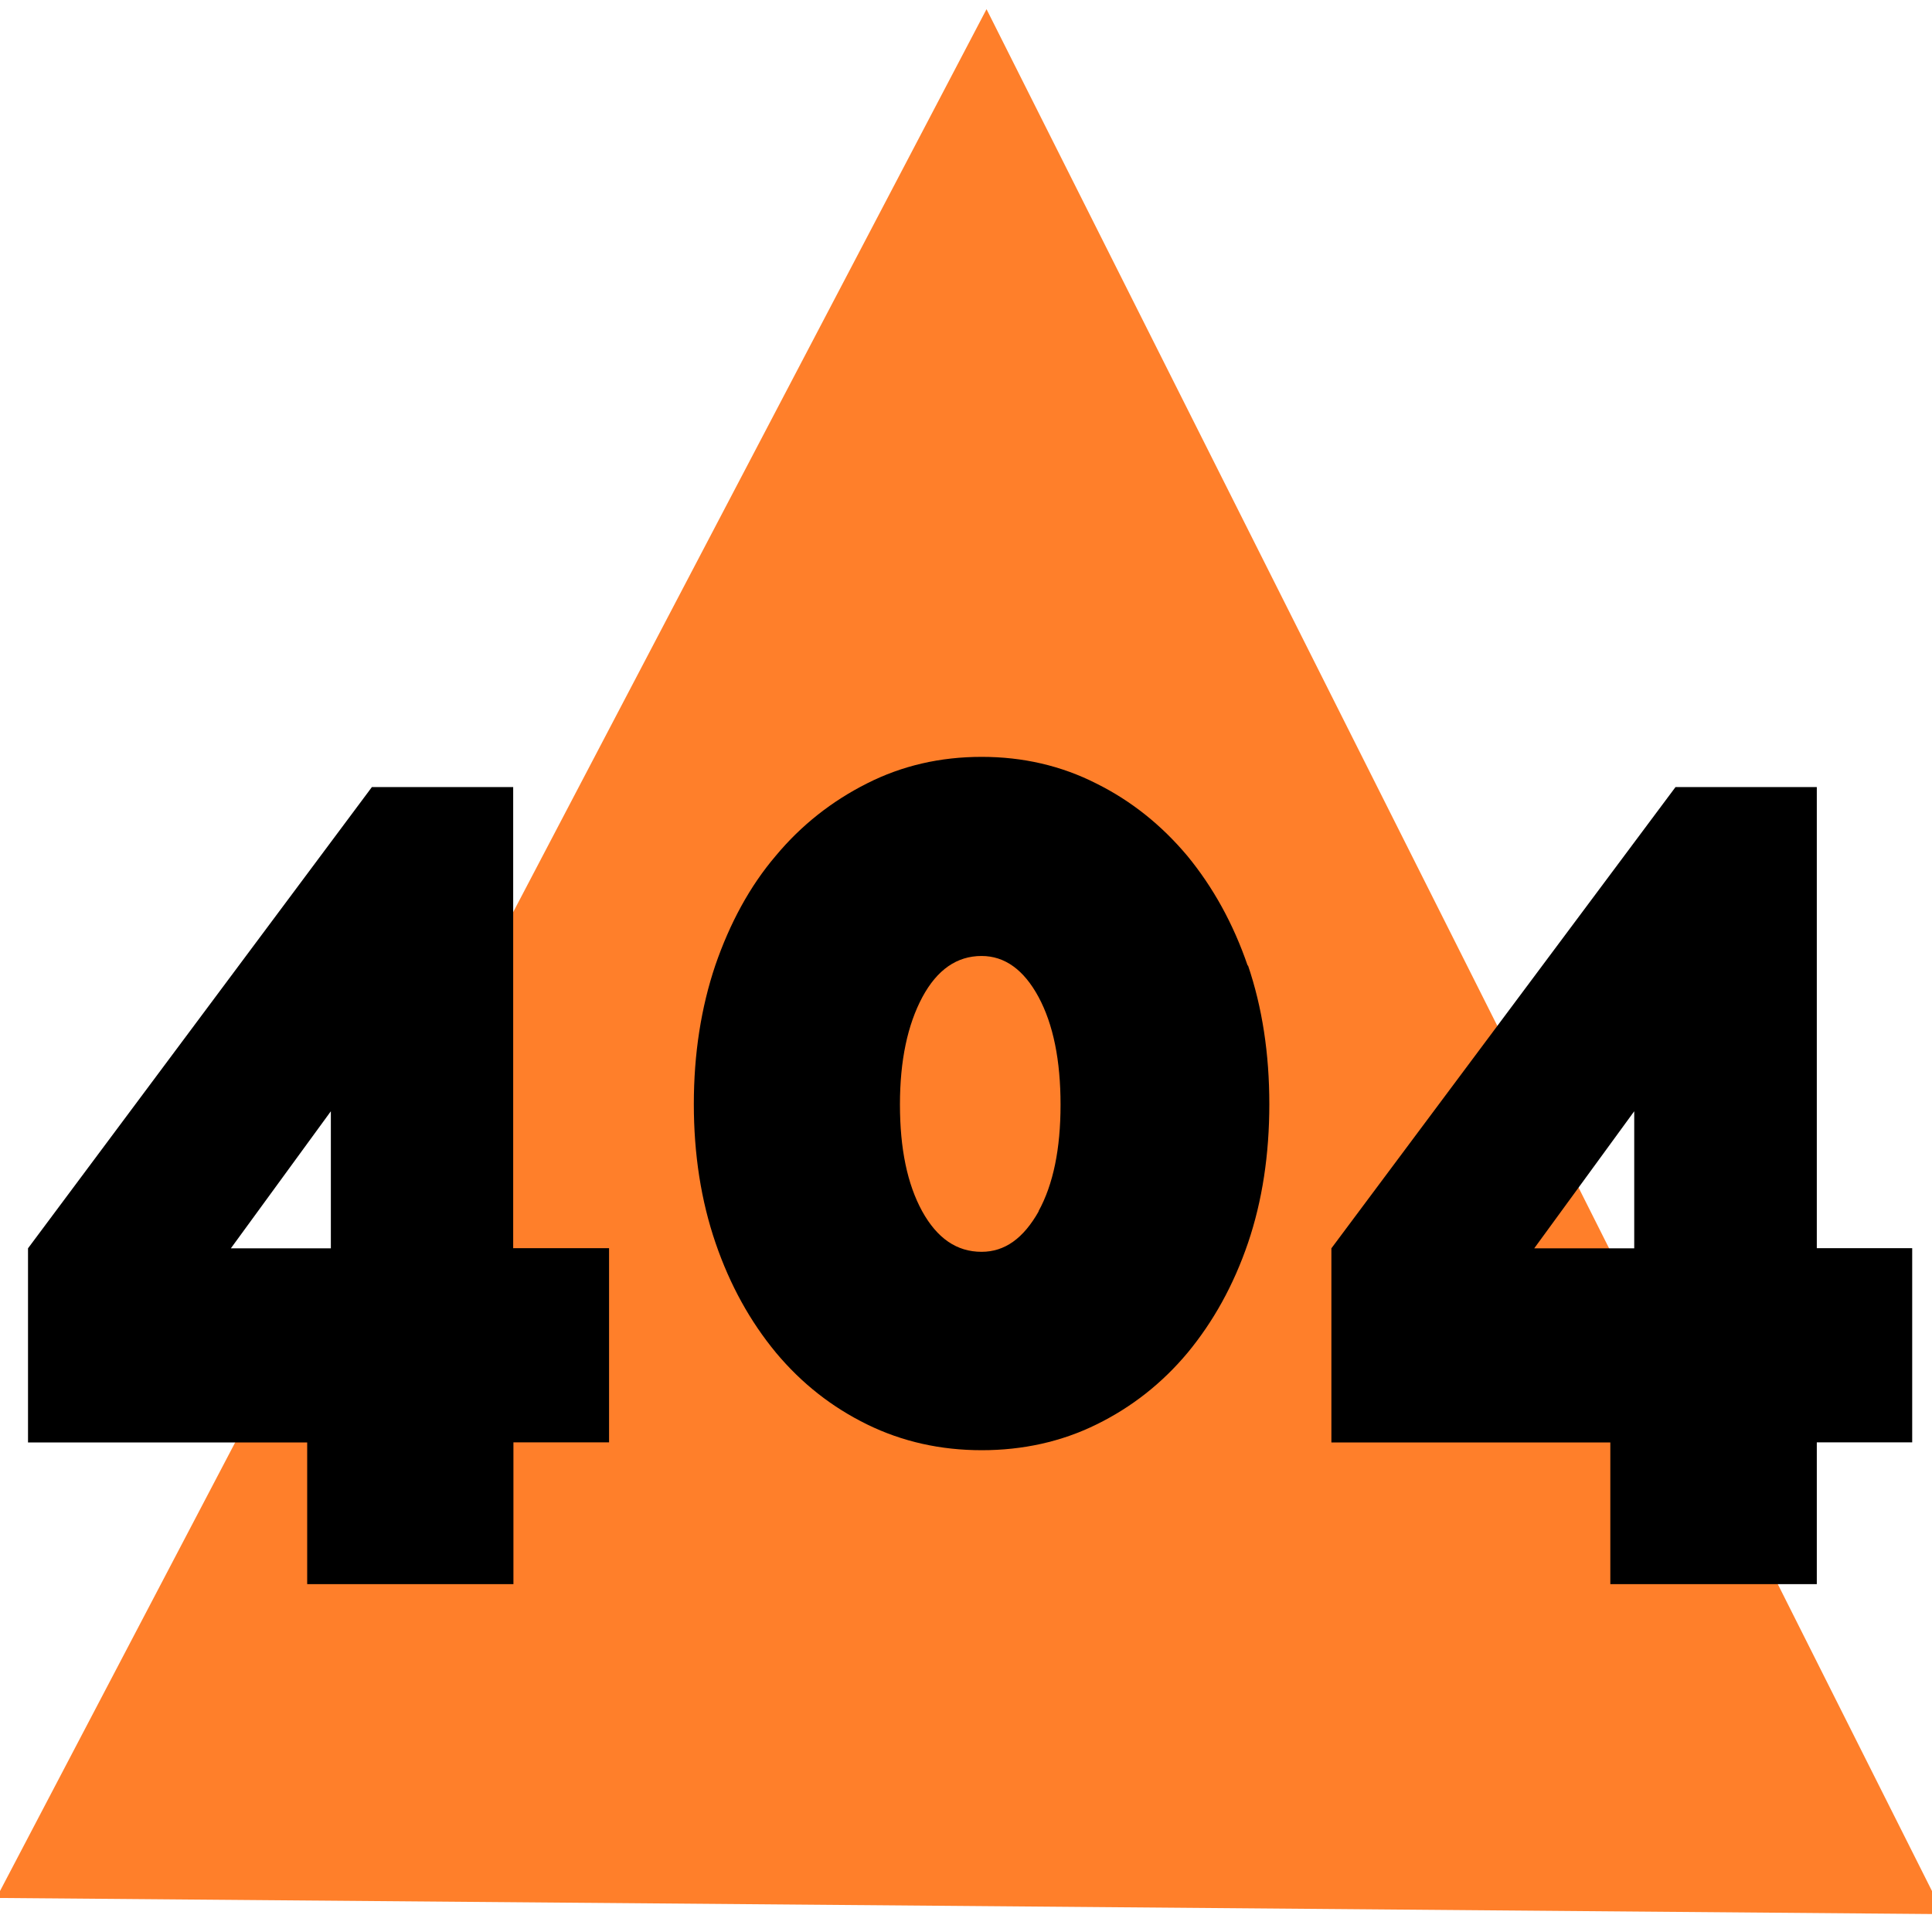
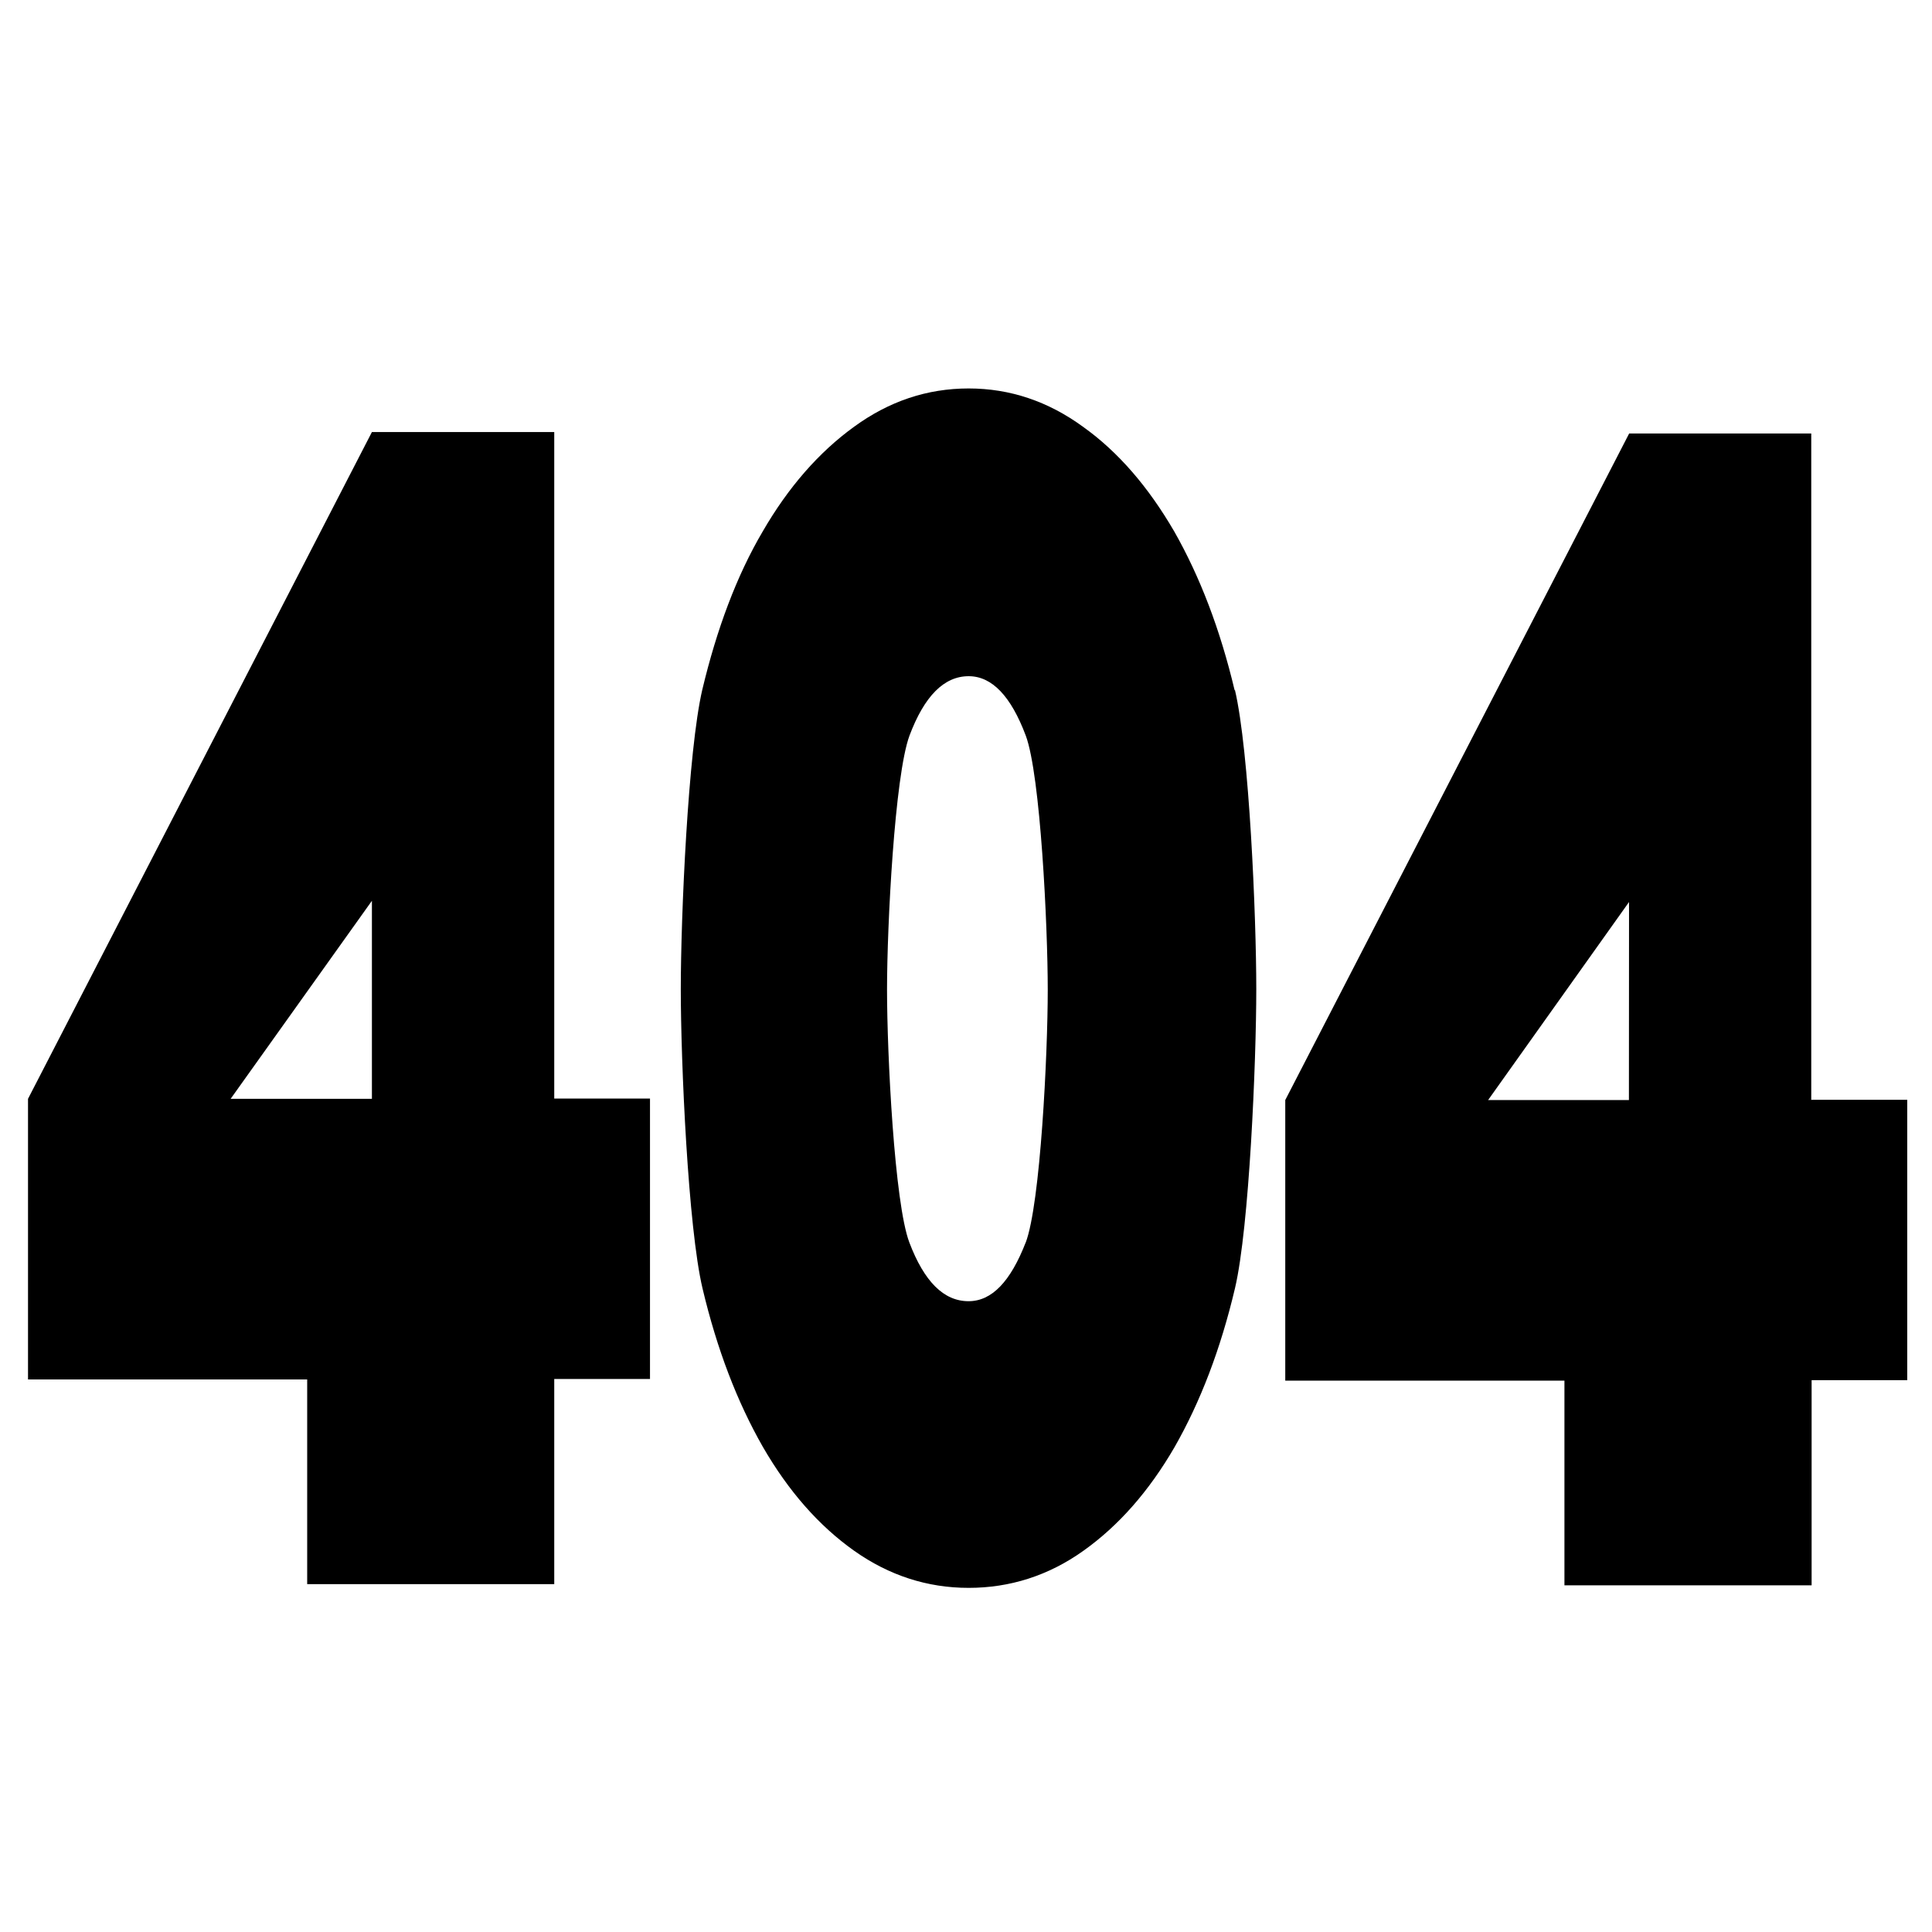
- <svg xmlns="http://www.w3.org/2000/svg" viewBox="0 0 16 16" width="16" height="16">
-   <path d="M-.03 15.718l16.126.134L8.17.076z" fill="#ff7f2a" fill-rule="evenodd" />
-   <path d="M4.25 10.338v-3.82H3.08l-2.848 3.82v1.608h2.312v1.173h1.708v-1.174h.792v-1.608h-.792zm-1.51 0h-.828l.828-1.135v1.135zm7.593-2.34c-.12-.35-.288-.652-.5-.91-.215-.256-.465-.456-.755-.6-.29-.147-.607-.22-.948-.22-.344 0-.66.073-.95.22-.29.146-.544.345-.756.6-.215.252-.38.558-.5.906-.118.35-.178.734-.178 1.15 0 .416.06.8.18 1.15.12.35.287.65.5.908.213.255.464.452.756.595.29.142.607.213.948.213.34 0 .66-.07.95-.213.29-.142.543-.34.756-.595.212-.257.38-.558.5-.91.118-.348.176-.732.176-1.148 0-.416-.058-.8-.177-1.15zm-1.73 2.032c-.127.226-.282.337-.474.337-.206 0-.368-.112-.492-.336-.123-.225-.184-.517-.184-.884 0-.365.063-.66.186-.89.122-.226.285-.34.49-.34.192 0 .35.114.472.34.122.227.182.525.182.892 0 .364-.06.66-.183.883zm6.443.308v-3.82h-1.17l-2.85 3.82v1.608h2.31v1.173h1.71v-1.174h.79v-1.608h-.792zm-1.512 0h-.828l.828-1.135v1.135z" />
+ <svg xmlns="http://www.w3.org/2000/svg" width="16" height="16" viewBox="0 0 16 16">
+   <path d="M4.59 9.1V3.578H3.08L.232 9.1v2.324h2.312v1.695H4.59V11.42h.793V9.098H4.59zm-1.51 0H1.91L3.08 7.46zm7.145-3.382c-.12-.506-.288-.943-.5-1.316-.215-.37-.465-.66-.755-.867-.29-.212-.607-.318-.948-.318-.344 0-.66.106-.95.318-.29.21-.544.5-.756.867-.215.365-.38.807-.5 1.31-.118.506-.178 1.878-.178 2.48 0 .6.06 1.972.18 2.478.12.506.287.94.5 1.313.213.368.464.653.756.86.29.205.607.307.948.307.34 0 .66-.1.95-.307.29-.206.543-.492.756-.86.212-.372.38-.807.5-1.316.118-.503.176-1.875.176-2.476 0-.6-.058-1.972-.177-2.478zm-1.73 4.57c-.127.327-.282.488-.474.488-.205 0-.367-.162-.49-.486-.124-.325-.185-1.564-.185-2.095 0-.527.063-1.77.186-2.103.123-.327.286-.492.49-.492.193 0 .35.165.473.492.122.328.182 1.576.182 2.106 0 .526-.06 1.77-.183 2.094z" />
+   <path d="M15 9.11V3.59h-1.508l-2.848 5.52v2.324h2.312v1.695h2.047V11.43h.792V9.108h-.792zm-1.51 0h-1.166l1.167-1.64z" />
</svg>
